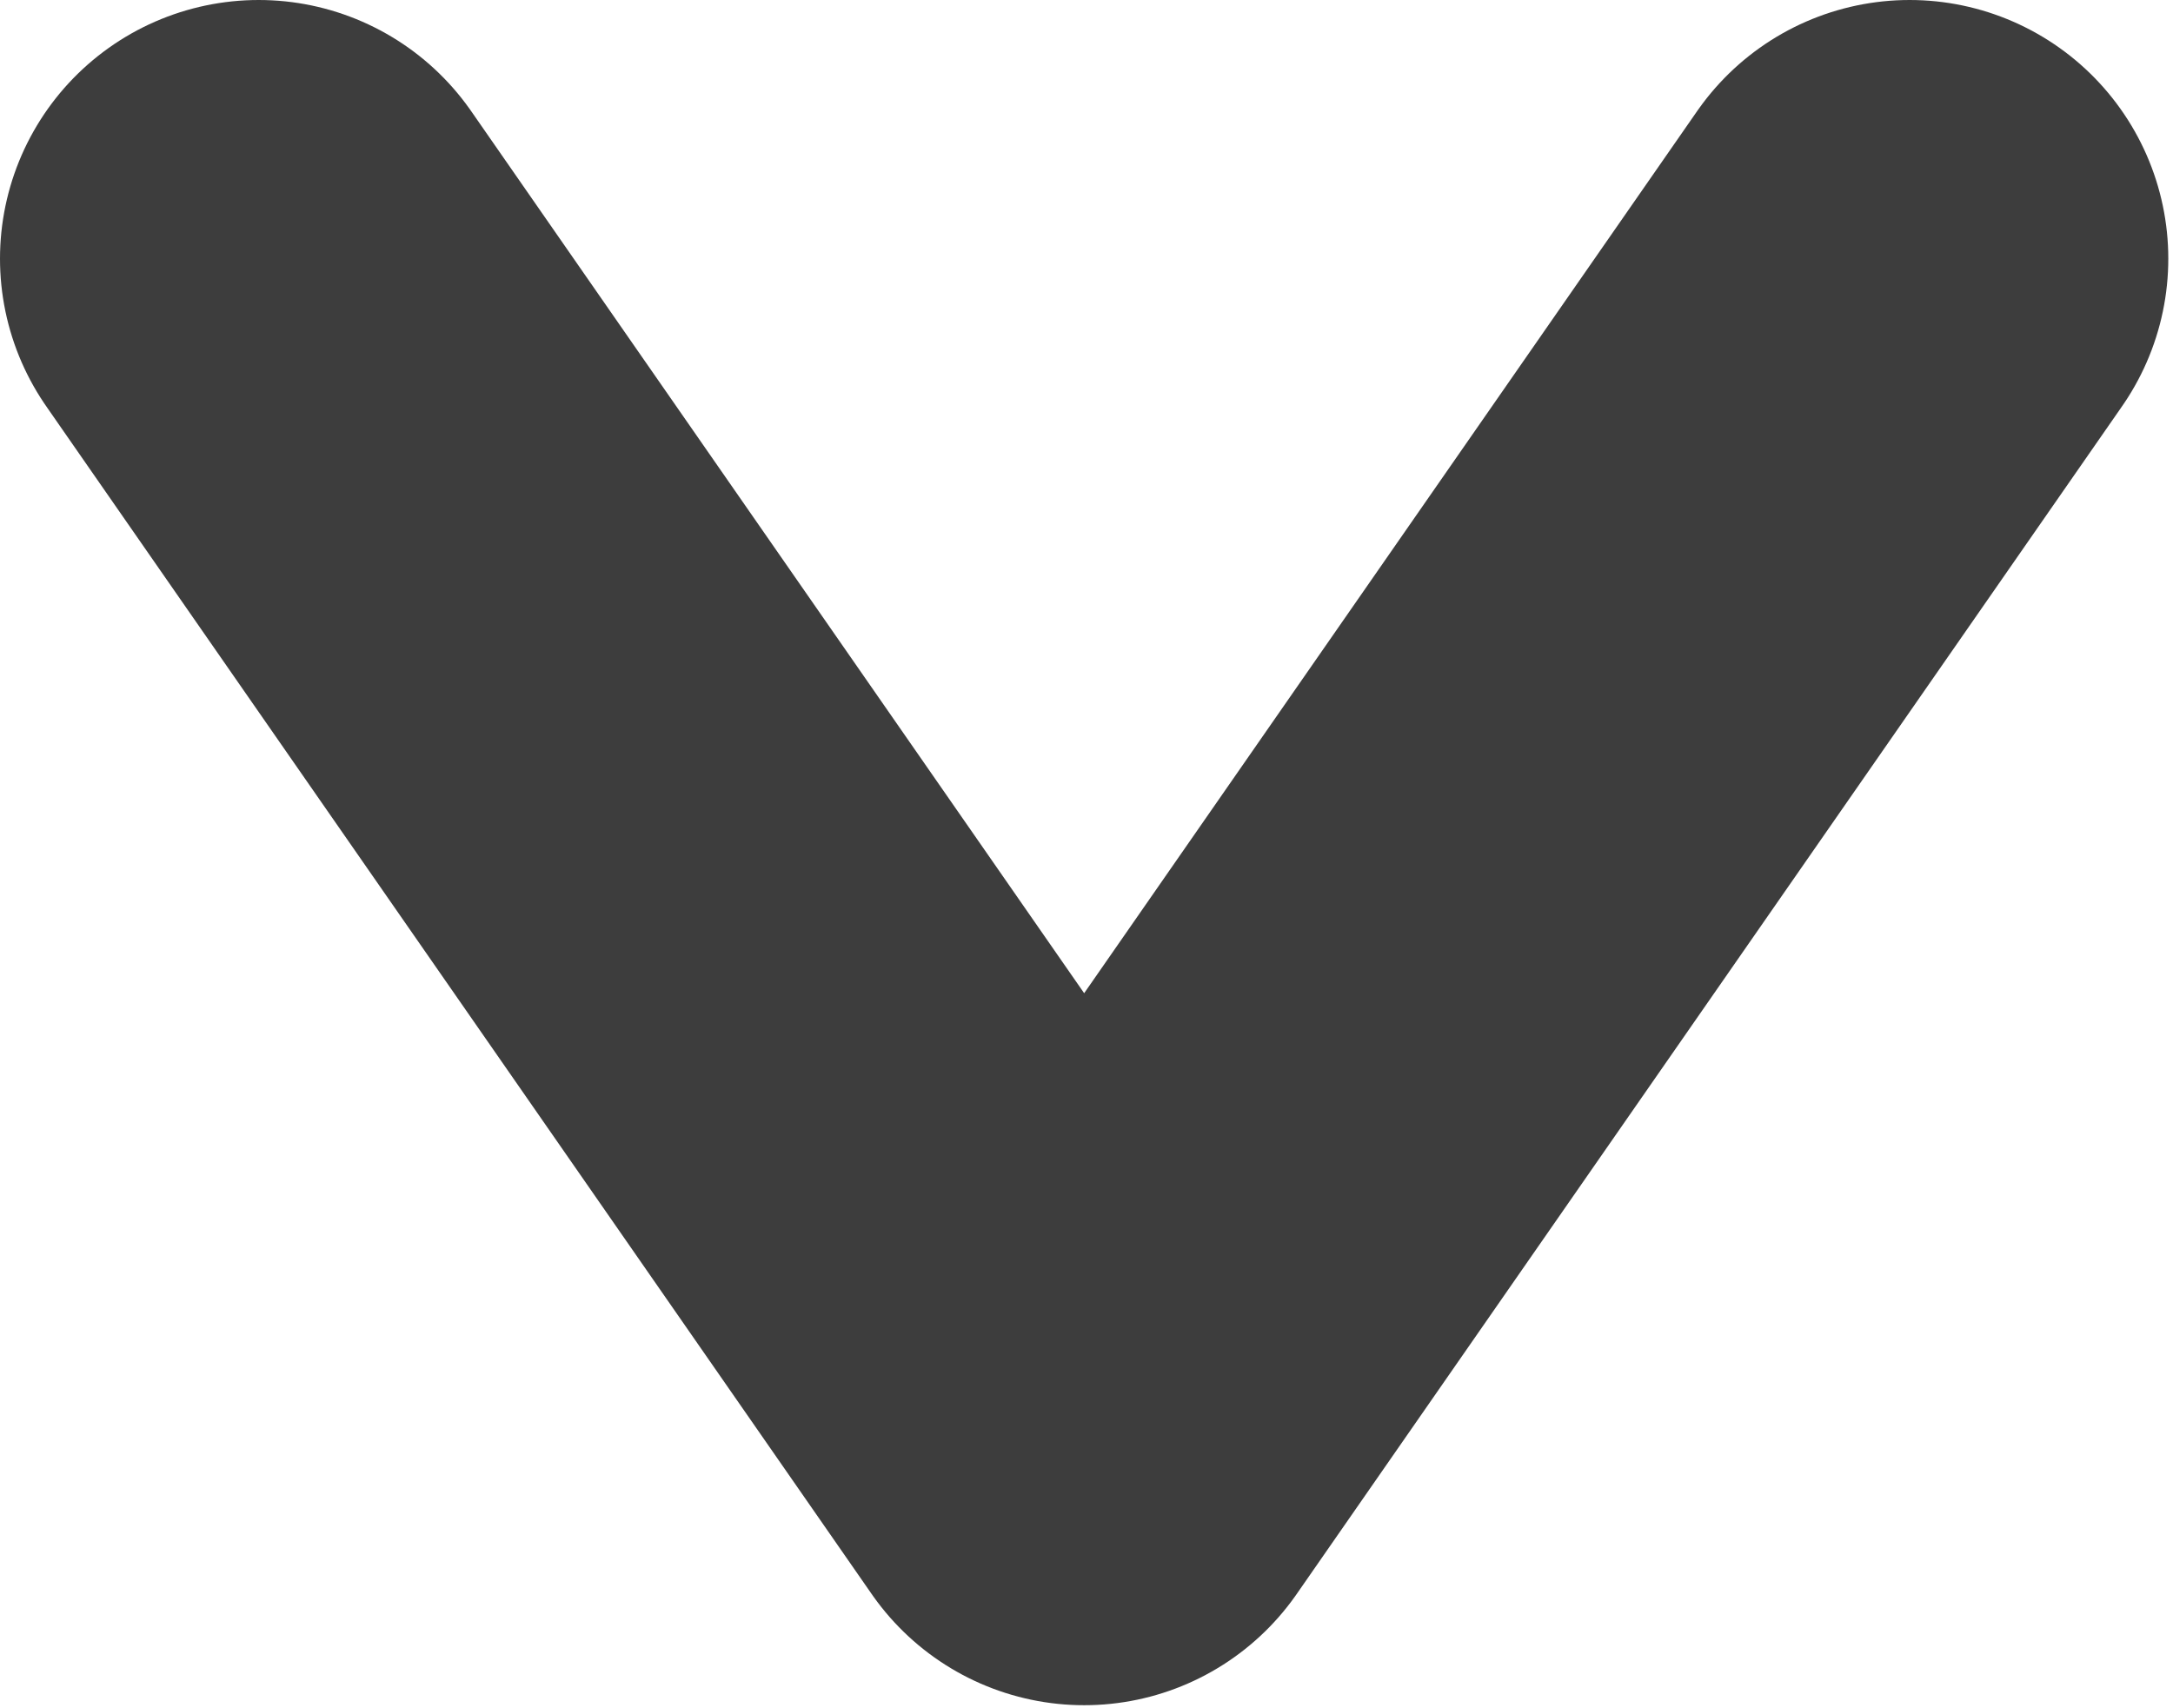
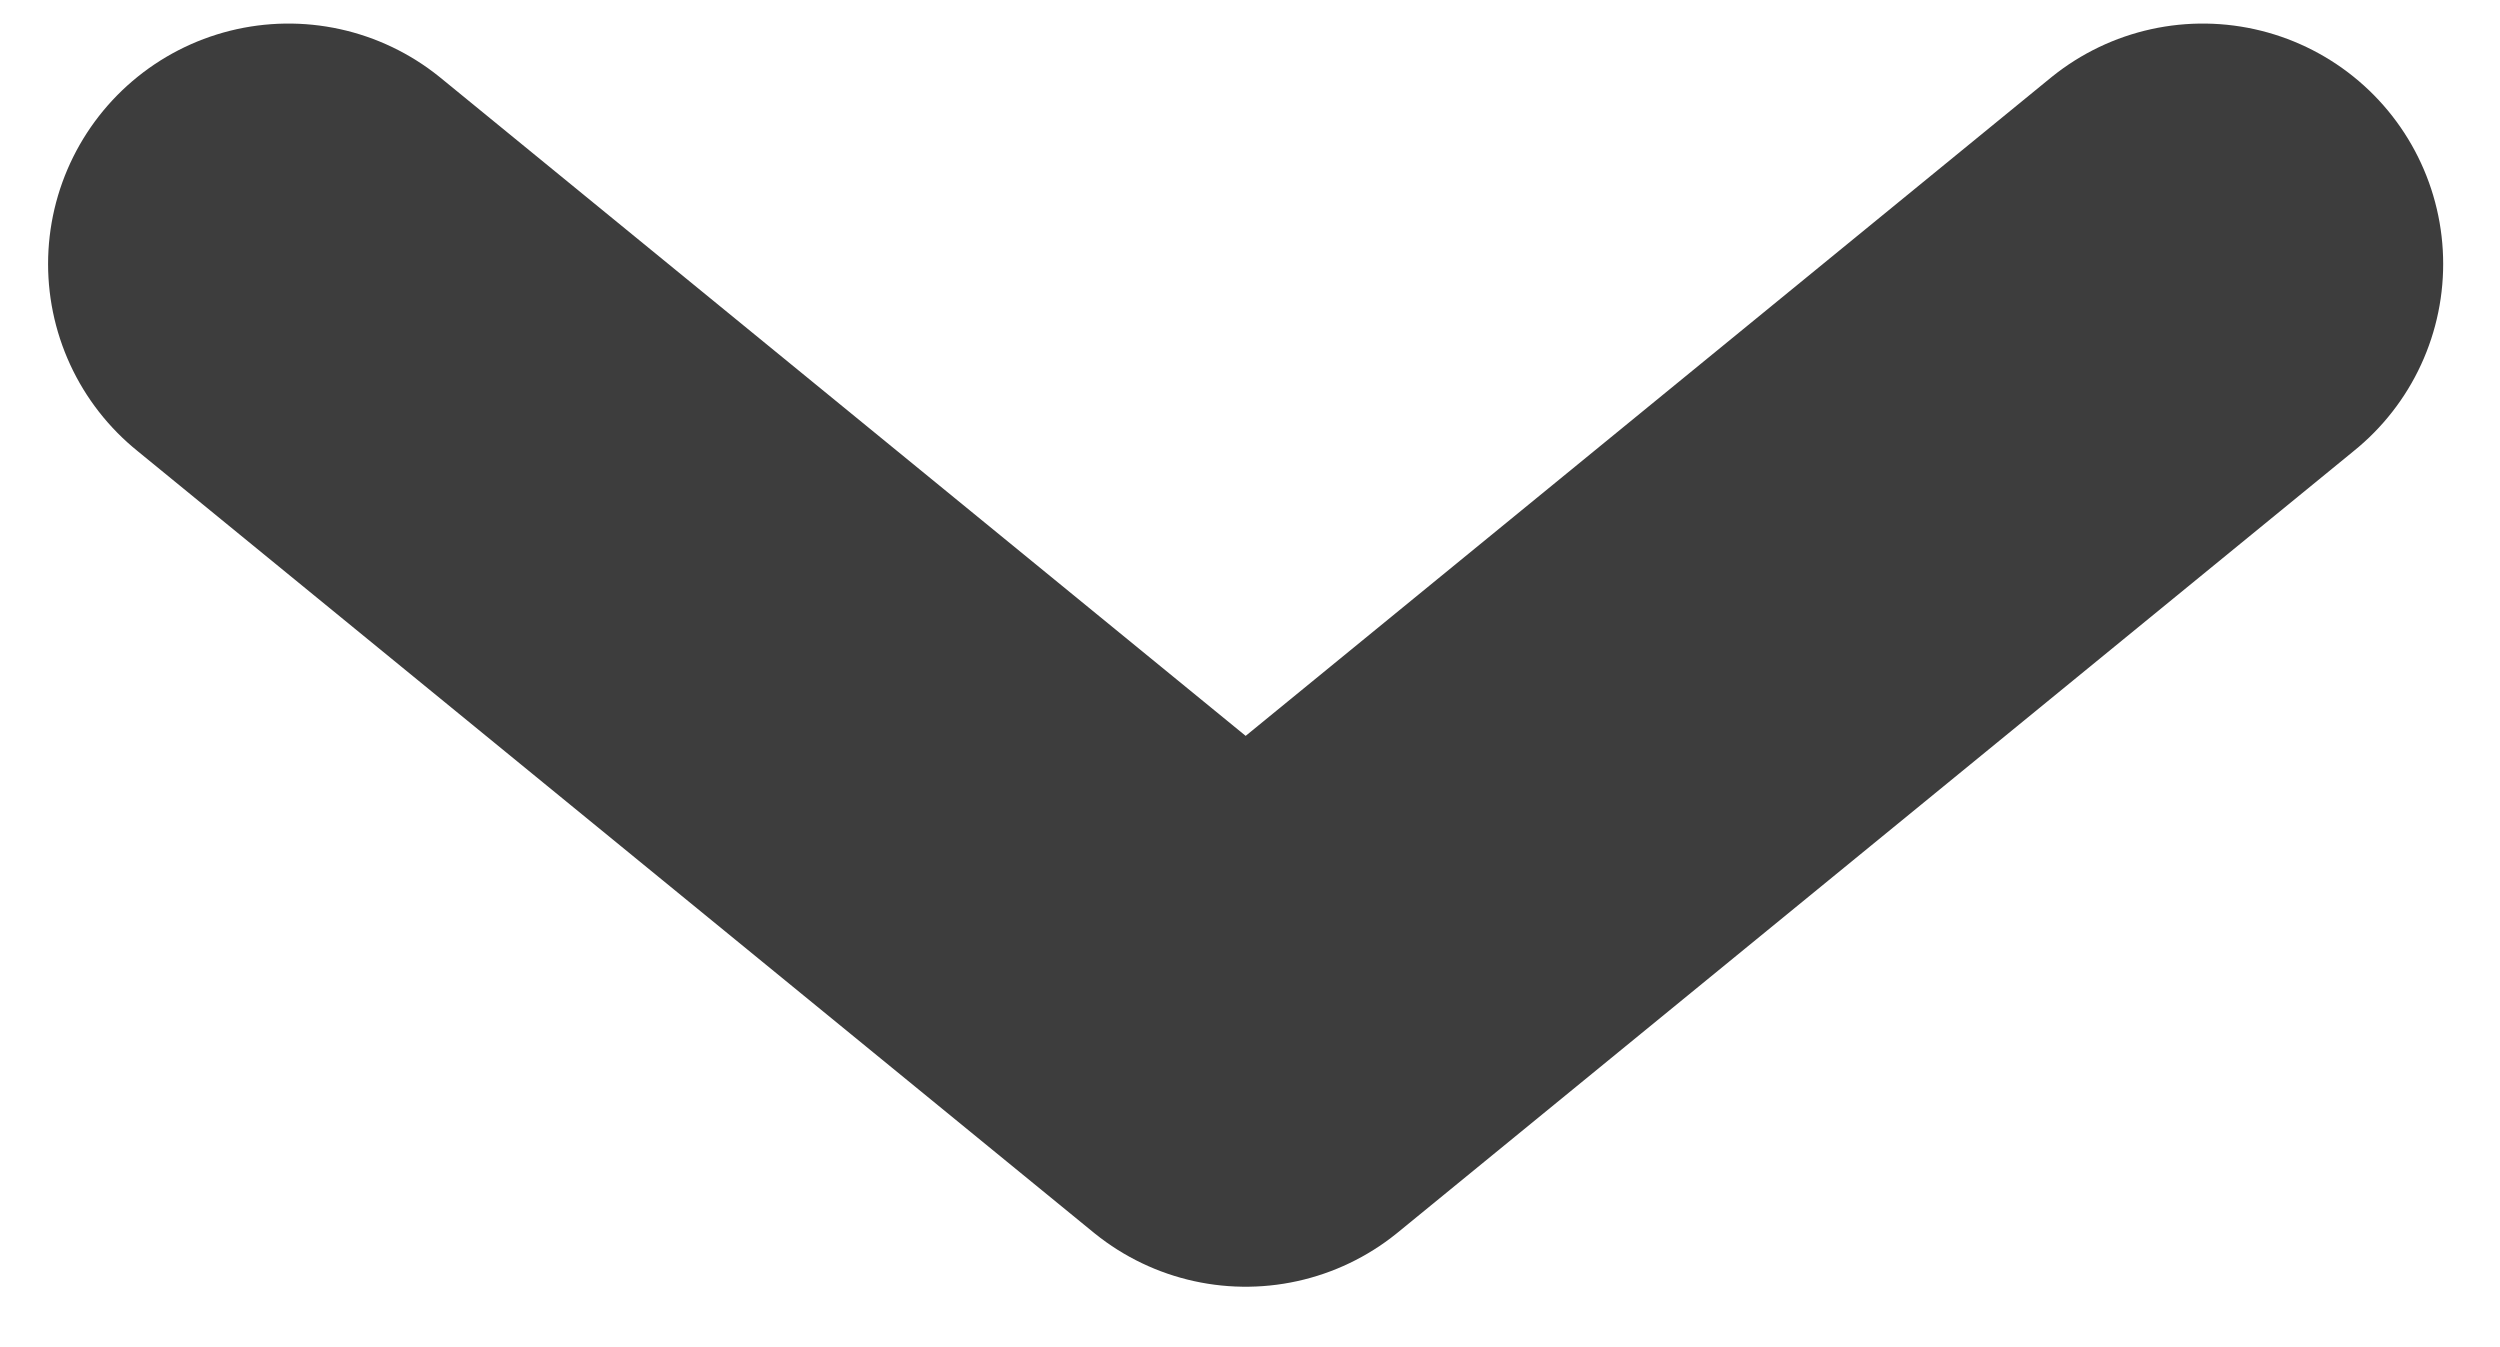
- <svg xmlns="http://www.w3.org/2000/svg" width="42" height="33" viewBox="0 0 42 33" fill="none">
-   <path d="M5 5L20.955 27.958L36.909 5" stroke="#3D3D3D" stroke-width="10" stroke-linecap="round" stroke-linejoin="round" />
+ <svg xmlns="http://www.w3.org/2000/svg" width="26" height="14" viewBox="0 0 26 14" fill="none">
+   <path d="M3 2.745L12.955 10.882L22.909 2.745" stroke="#3D3D3D" stroke-width="5" stroke-linecap="round" stroke-linejoin="round" />
</svg>
